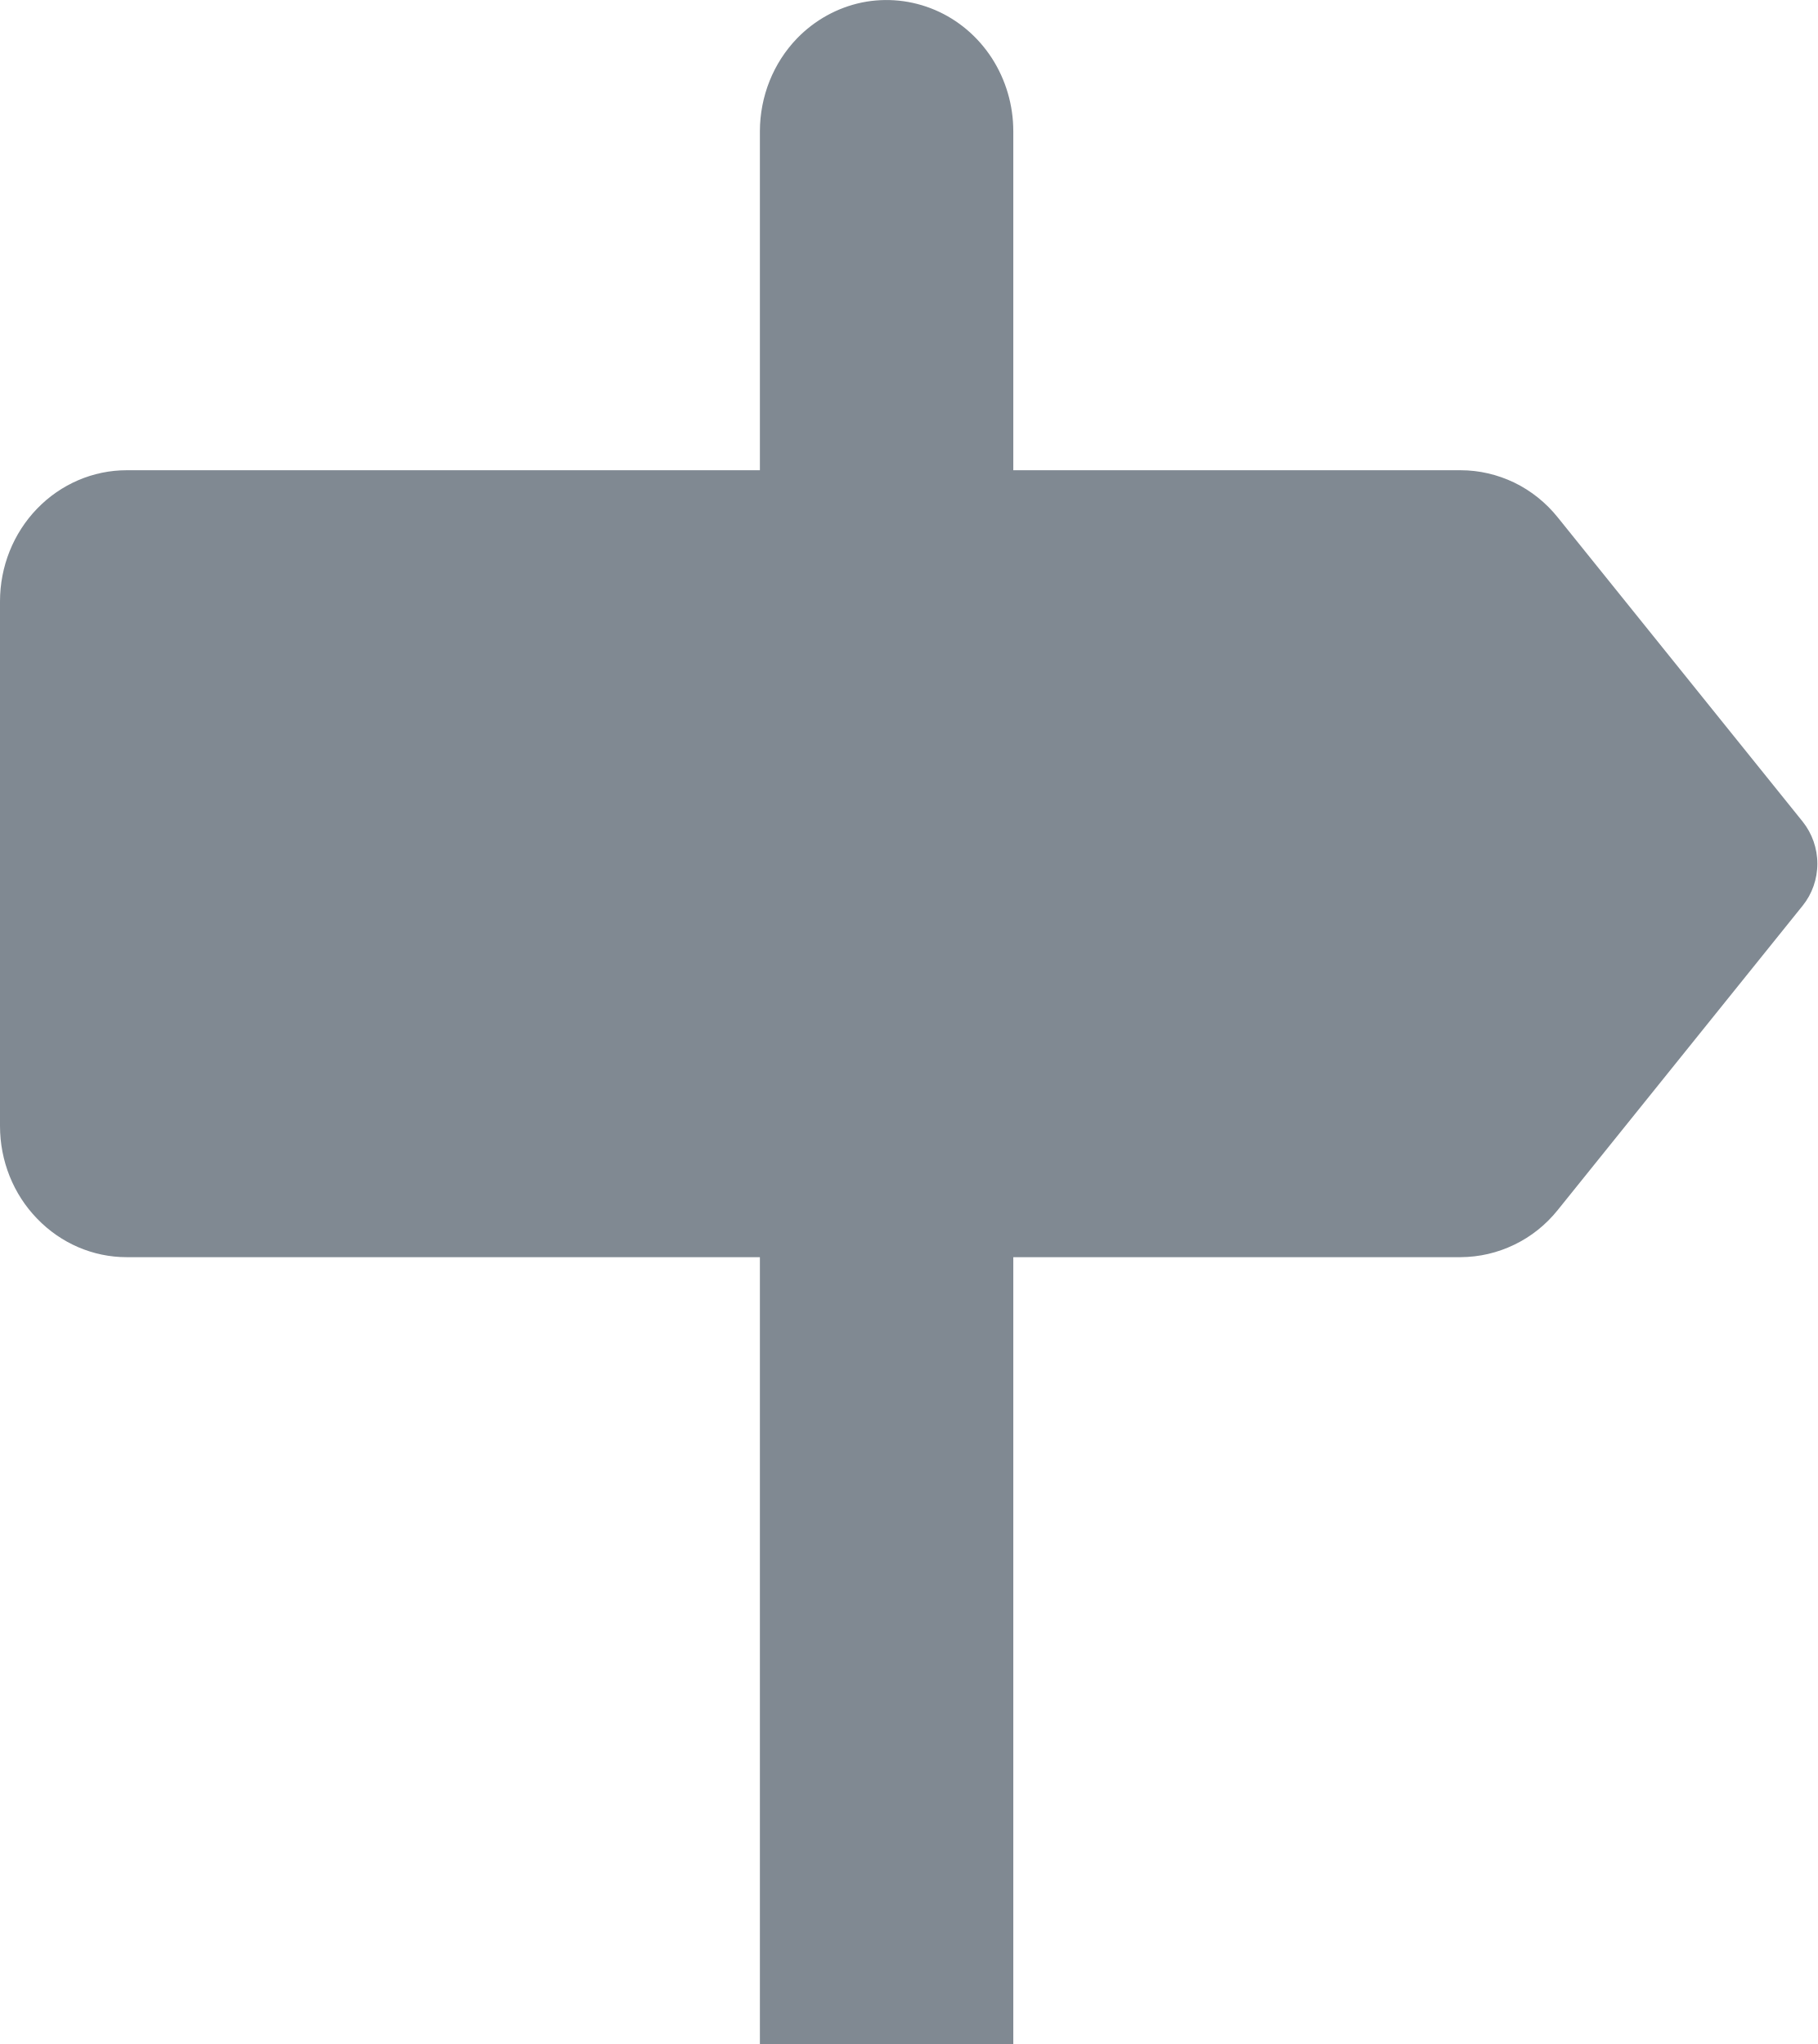
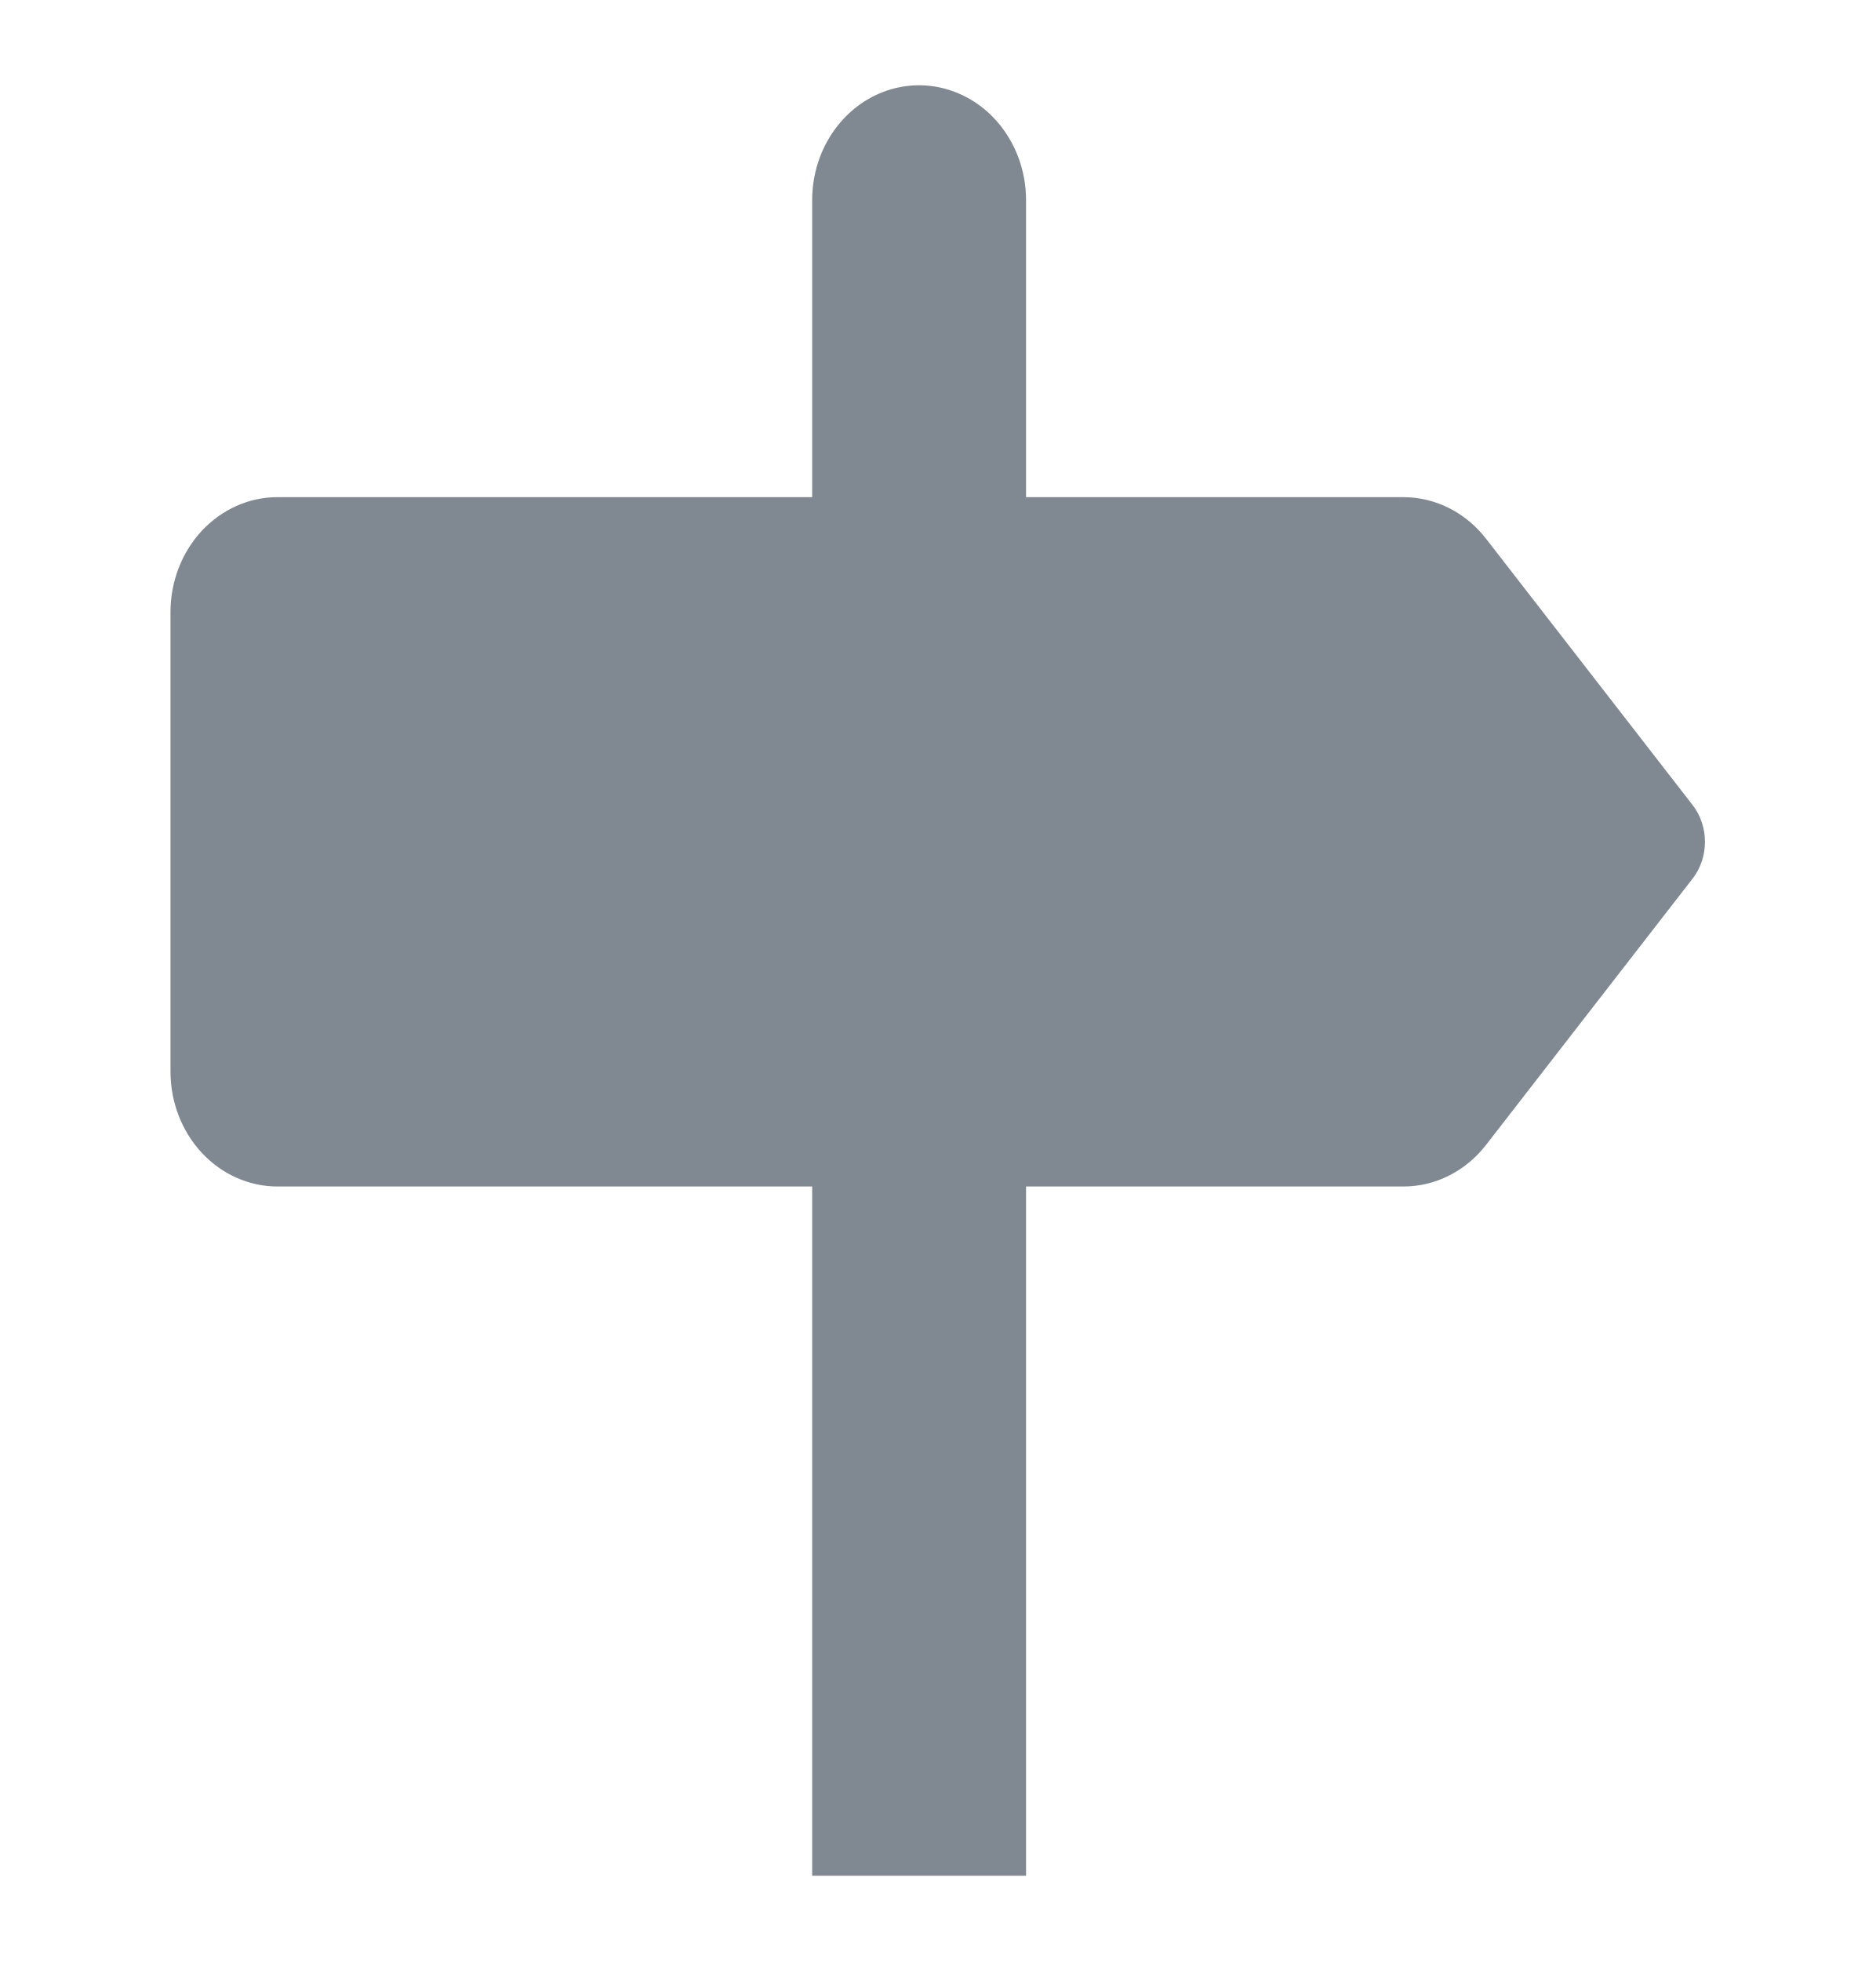
- <svg xmlns="http://www.w3.org/2000/svg" width="16" height="18" viewBox="0 0 16 18" fill="none">
-   <path d="M7.017 0.338C6.808 0.555 6.691 0.848 6.69 1.155V4.141H1.115C0.819 4.141 0.536 4.263 0.327 4.479C0.117 4.696 0 4.99 0 5.296V9.916C0 10.222 0.117 10.516 0.327 10.732C0.536 10.949 0.819 11.071 1.115 11.071H6.69V18H8.921V11.071H12.859C13.023 11.07 13.184 11.033 13.332 10.961C13.48 10.89 13.611 10.785 13.715 10.655L15.871 7.975C15.954 7.872 16 7.741 16 7.606C16 7.471 15.954 7.34 15.871 7.236L13.715 4.557C13.611 4.427 13.48 4.322 13.332 4.25C13.184 4.179 13.023 4.141 12.859 4.141H8.921V1.155C8.921 0.926 8.855 0.703 8.733 0.513C8.61 0.323 8.436 0.175 8.232 0.088C8.028 0.001 7.804 -0.022 7.588 0.022C7.372 0.067 7.173 0.177 7.017 0.338Z" fill="#021526" fill-opacity="0.5" />
+ <svg xmlns="http://www.w3.org/2000/svg" width="22" height="23" viewBox="0 0 22 23" fill="none">
+   <path d="M9.894 1.395C9.659 1.647 9.527 1.99 9.527 2.347V5.831H3.254C2.922 5.831 2.603 5.973 2.367 6.226C2.132 6.479 2 6.821 2 7.179V12.568C2 12.926 2.132 13.268 2.367 13.521C2.603 13.774 2.922 13.916 3.254 13.916H9.527V22H12.036V13.916H16.466C16.65 13.916 16.832 13.872 16.998 13.788C17.165 13.704 17.312 13.582 17.43 13.431L19.855 10.305C19.949 10.184 20 10.031 20 9.874C20 9.716 19.949 9.563 19.855 9.442L17.43 6.316C17.312 6.165 17.165 6.043 16.998 5.959C16.832 5.875 16.65 5.832 16.466 5.831H12.036V2.347C12.036 2.081 11.962 1.82 11.824 1.599C11.686 1.377 11.49 1.204 11.261 1.103C11.032 1.001 10.78 0.974 10.537 1.026C10.293 1.078 10.07 1.206 9.894 1.395Z" fill="#021526" fill-opacity="0.5" />
</svg>
